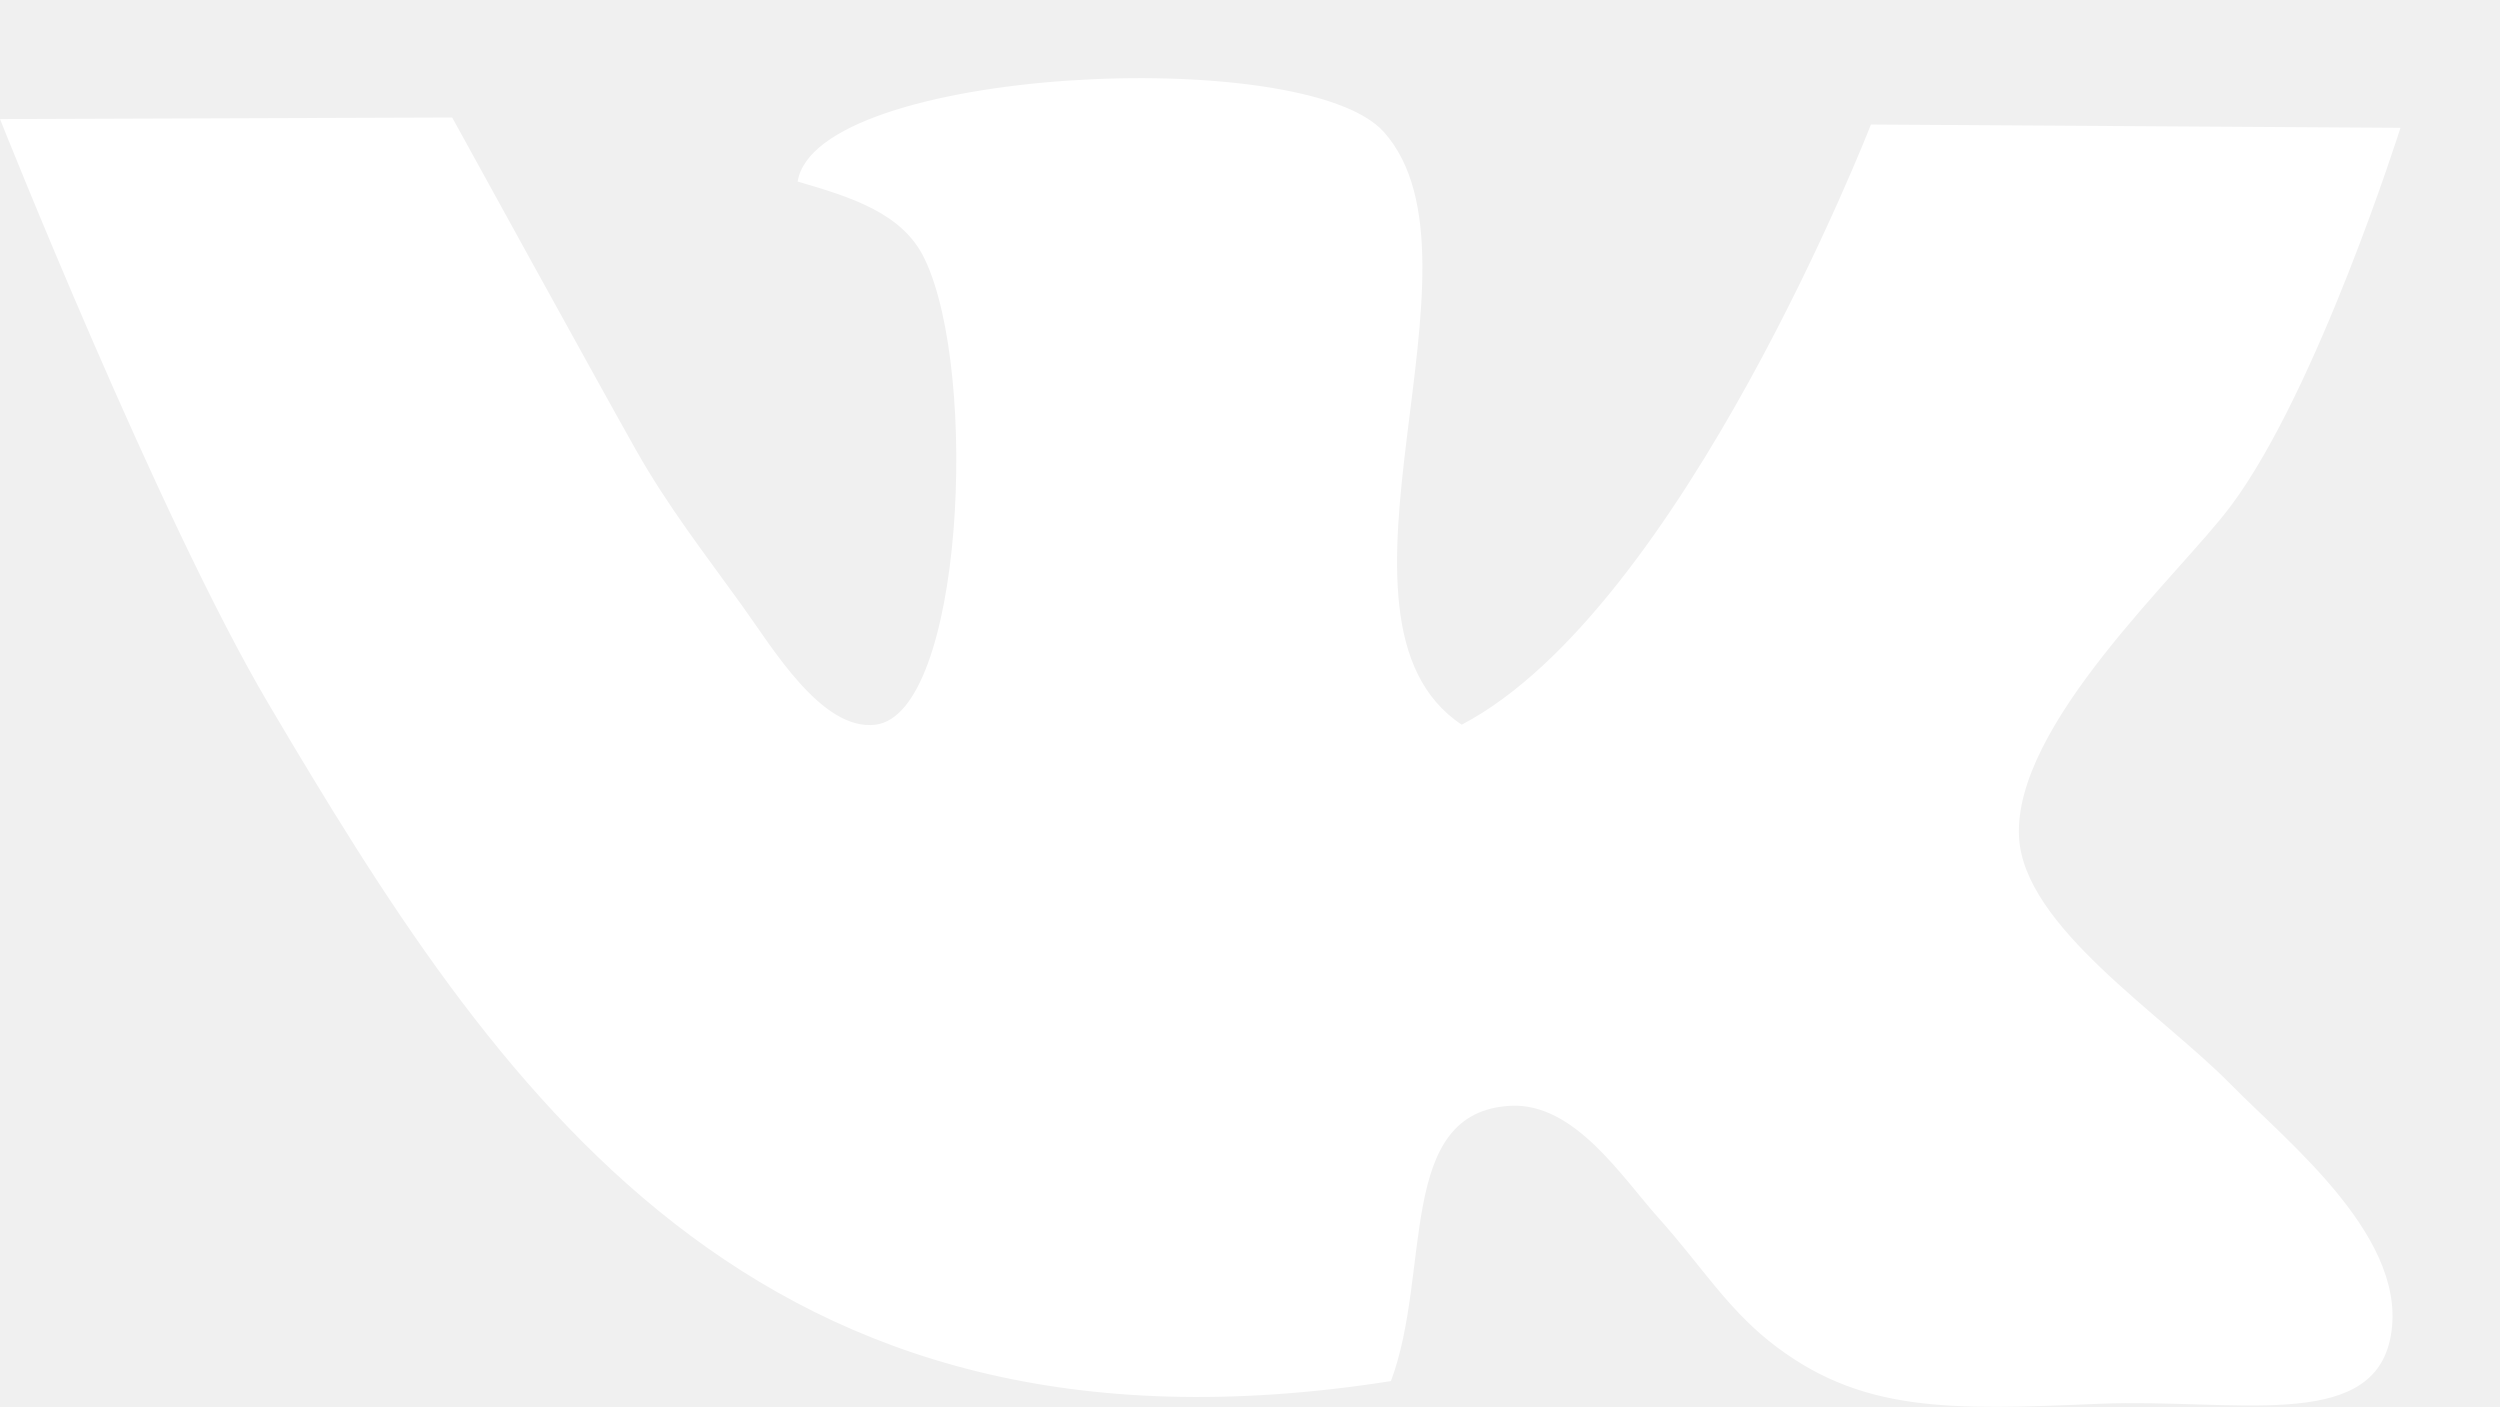
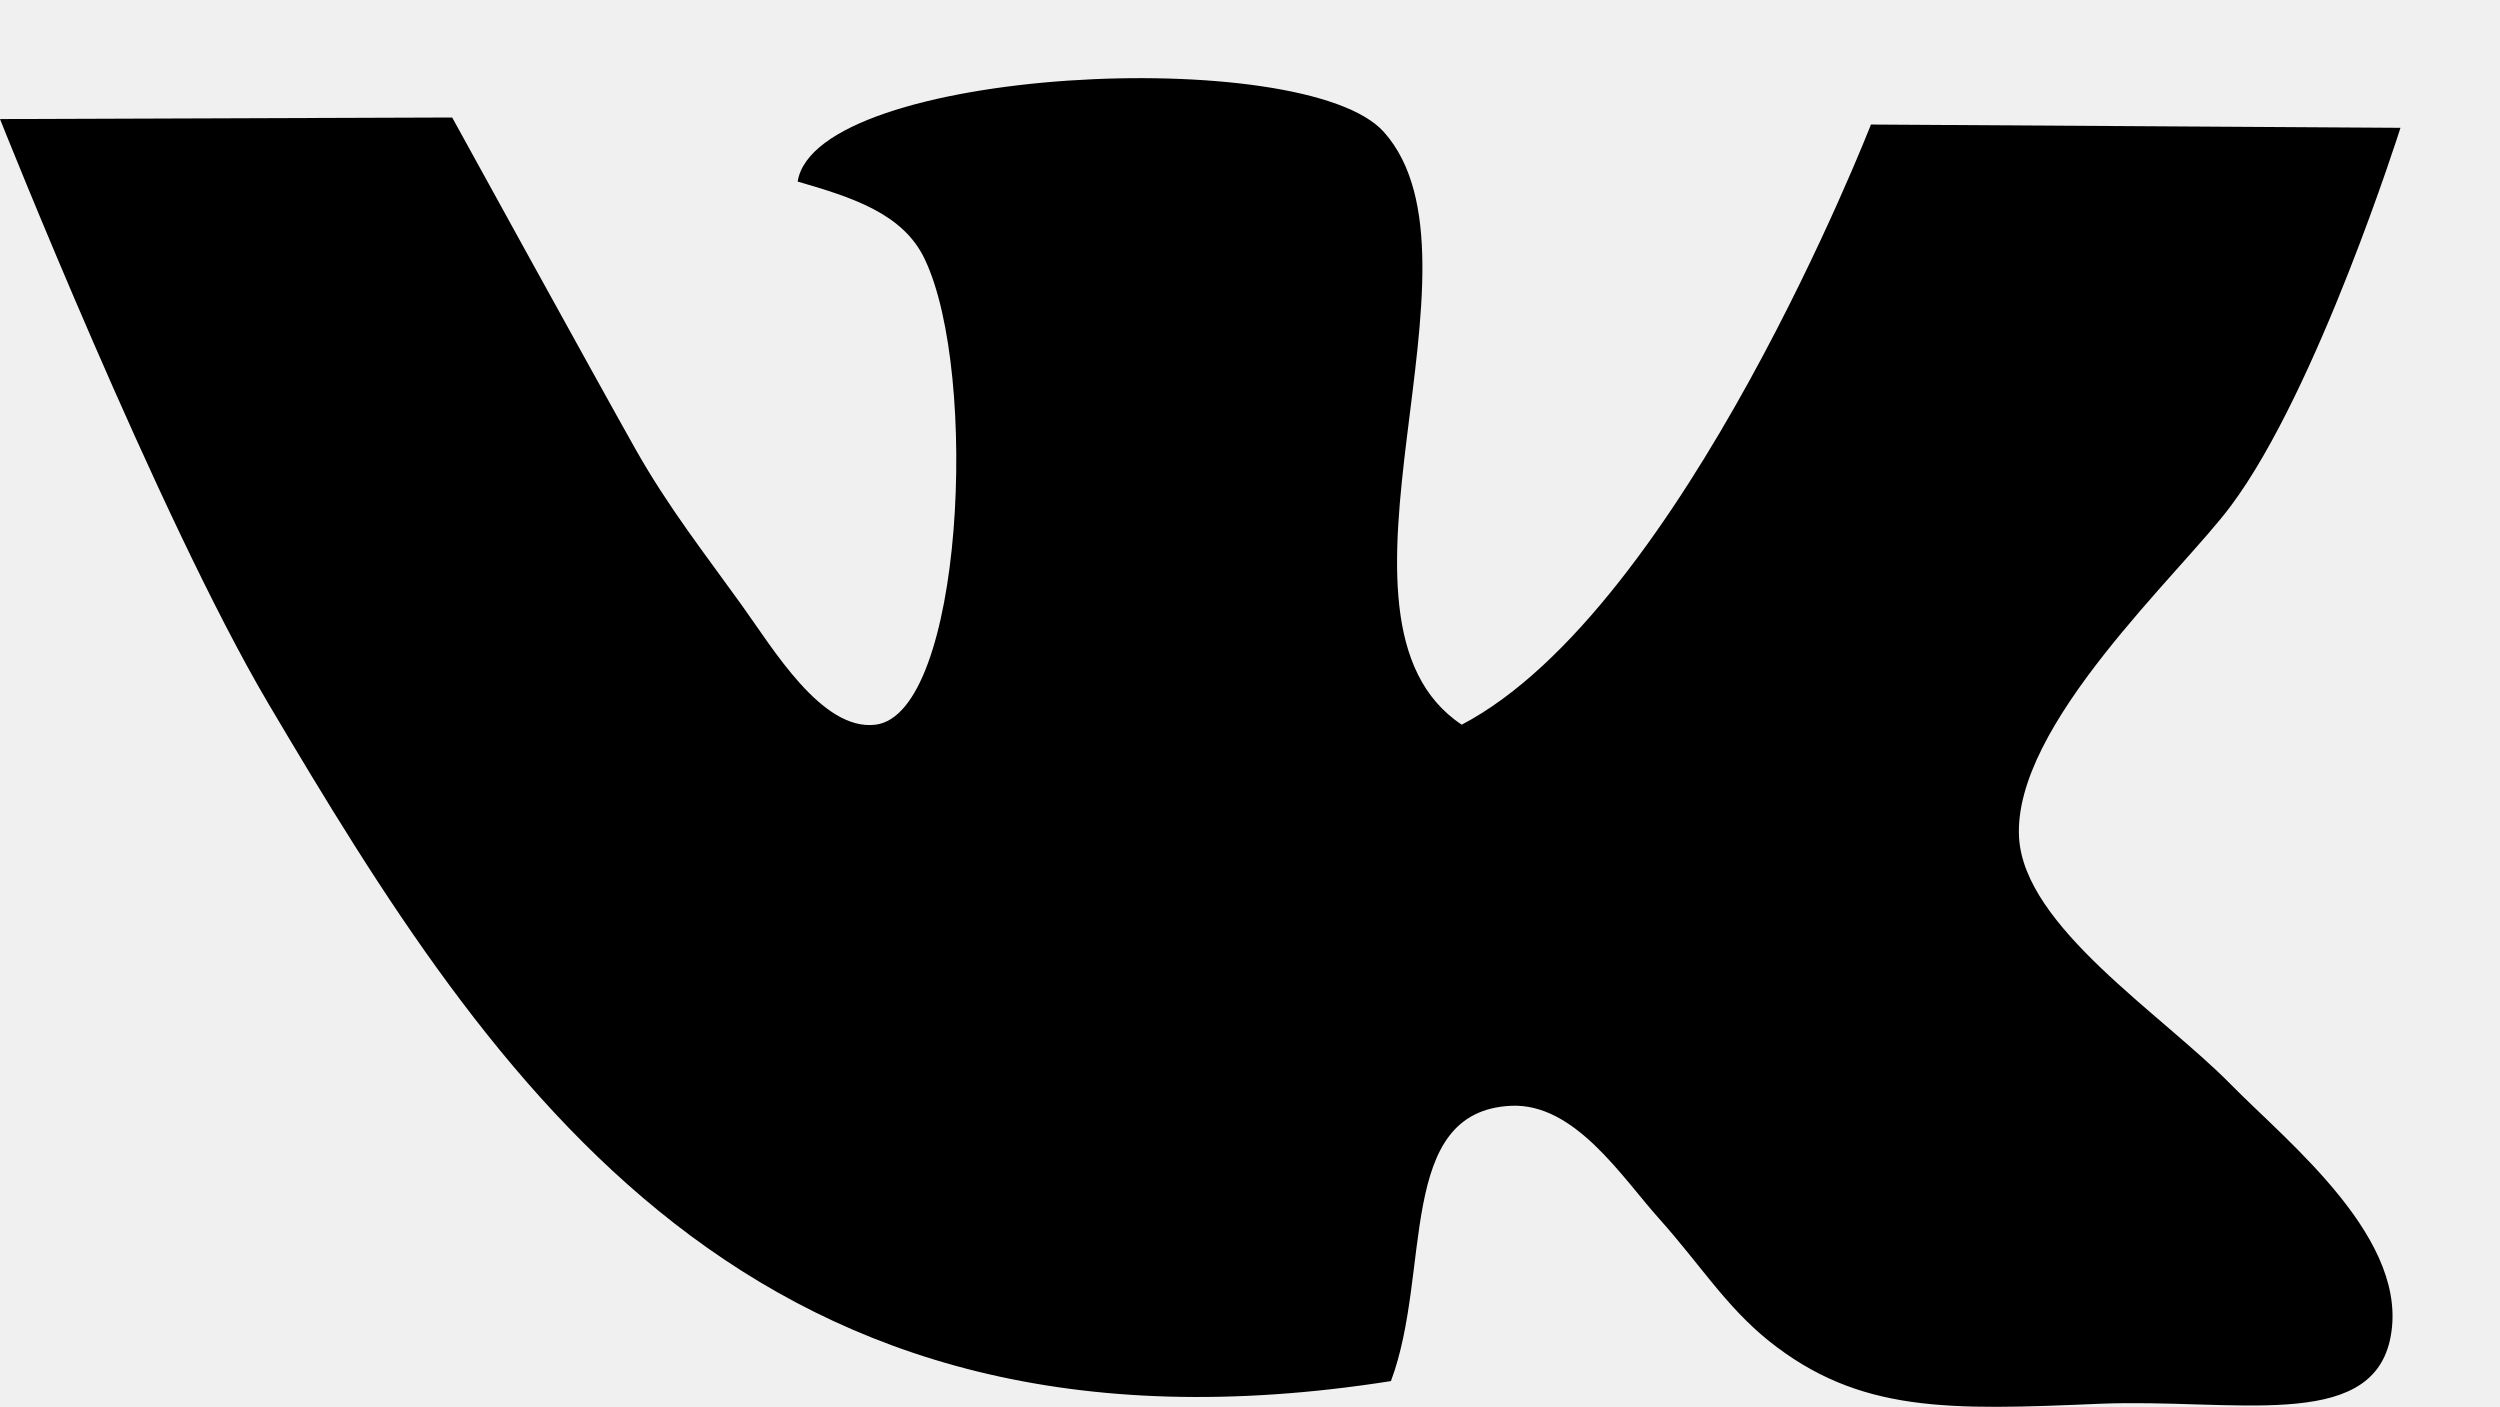
<svg xmlns="http://www.w3.org/2000/svg" width="16" height="9" viewBox="0 0 16 9" fill="none">
-   <path fill-rule="evenodd" clip-rule="evenodd" d="M14.279 6.942C14.645 7.315 15.439 7.941 15.295 8.579C15.162 9.164 14.289 8.95 13.441 8.984C12.473 9.025 11.899 9.046 11.317 8.579C11.043 8.357 10.882 8.094 10.619 7.8C10.38 7.534 10.079 7.058 9.67 7.077C8.933 7.113 9.164 8.139 8.902 8.839C4.81 9.483 3.167 6.955 1.717 4.502C1.015 3.314 0 0.762 0 0.762L2.894 0.752C2.894 0.752 3.822 2.44 4.068 2.876C4.277 3.246 4.508 3.54 4.745 3.87C4.944 4.145 5.259 4.681 5.604 4.638C6.165 4.566 6.267 2.389 5.919 1.66C5.781 1.365 5.449 1.262 5.105 1.162C5.221 0.43 8.351 0.277 8.857 0.845C9.592 1.67 8.348 3.968 9.355 4.638C10.768 3.897 11.974 0.797 11.974 0.797L15.363 0.818C15.363 0.818 14.833 2.494 14.278 3.237C13.954 3.673 12.88 4.642 12.922 5.361C12.956 5.931 13.83 6.485 14.279 6.942Z" fill="white" />
+   <path fill-rule="evenodd" clip-rule="evenodd" d="M14.279 6.942C14.645 7.315 15.439 7.941 15.295 8.579C15.162 9.164 14.289 8.95 13.441 8.984C12.473 9.025 11.899 9.046 11.317 8.579C11.043 8.357 10.882 8.094 10.619 7.8C10.38 7.534 10.079 7.058 9.67 7.077C8.933 7.113 9.164 8.139 8.902 8.839C4.81 9.483 3.167 6.955 1.717 4.502C1.015 3.314 0 0.762 0 0.762L2.894 0.752C2.894 0.752 3.822 2.44 4.068 2.876C4.277 3.246 4.508 3.54 4.745 3.87C4.944 4.145 5.259 4.681 5.604 4.638C6.165 4.566 6.267 2.389 5.919 1.66C5.781 1.365 5.449 1.262 5.105 1.162C5.221 0.43 8.351 0.277 8.857 0.845C9.592 1.67 8.348 3.968 9.355 4.638C10.768 3.897 11.974 0.797 11.974 0.797L15.363 0.818C15.363 0.818 14.833 2.494 14.278 3.237C13.954 3.673 12.88 4.642 12.922 5.361C12.956 5.931 13.83 6.485 14.279 6.942Z" fill="currentColor" />
</svg>
